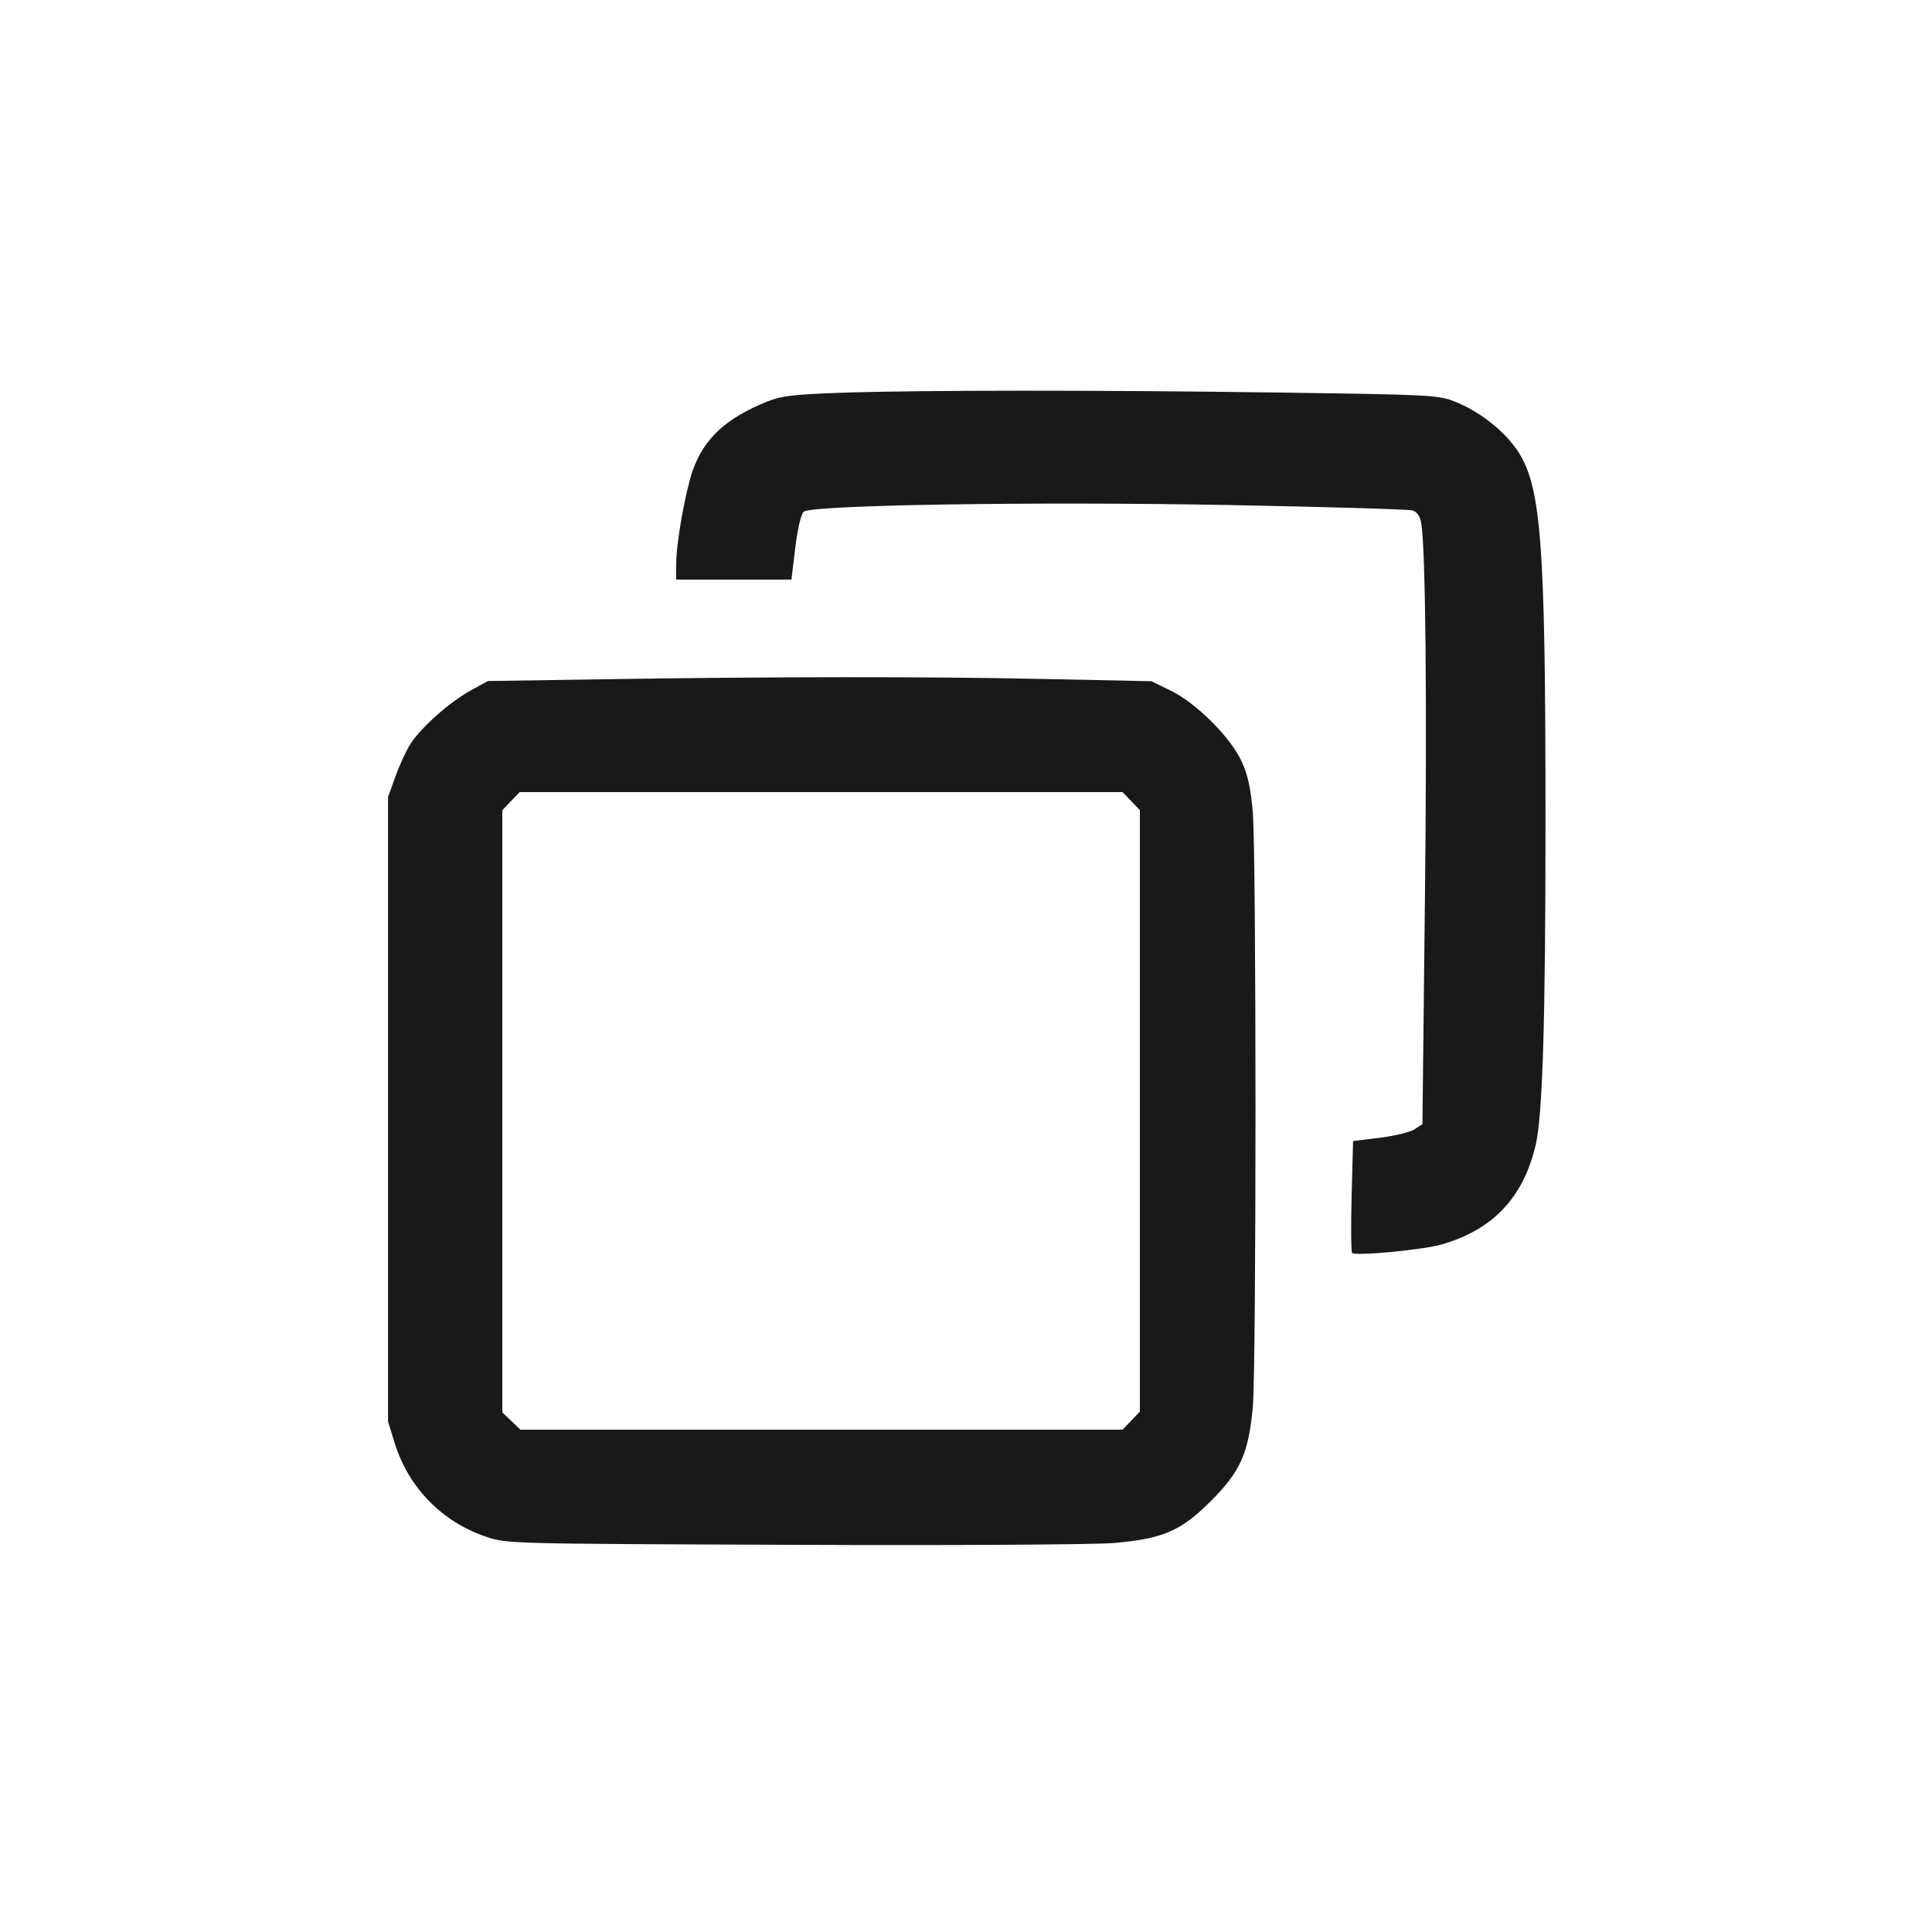
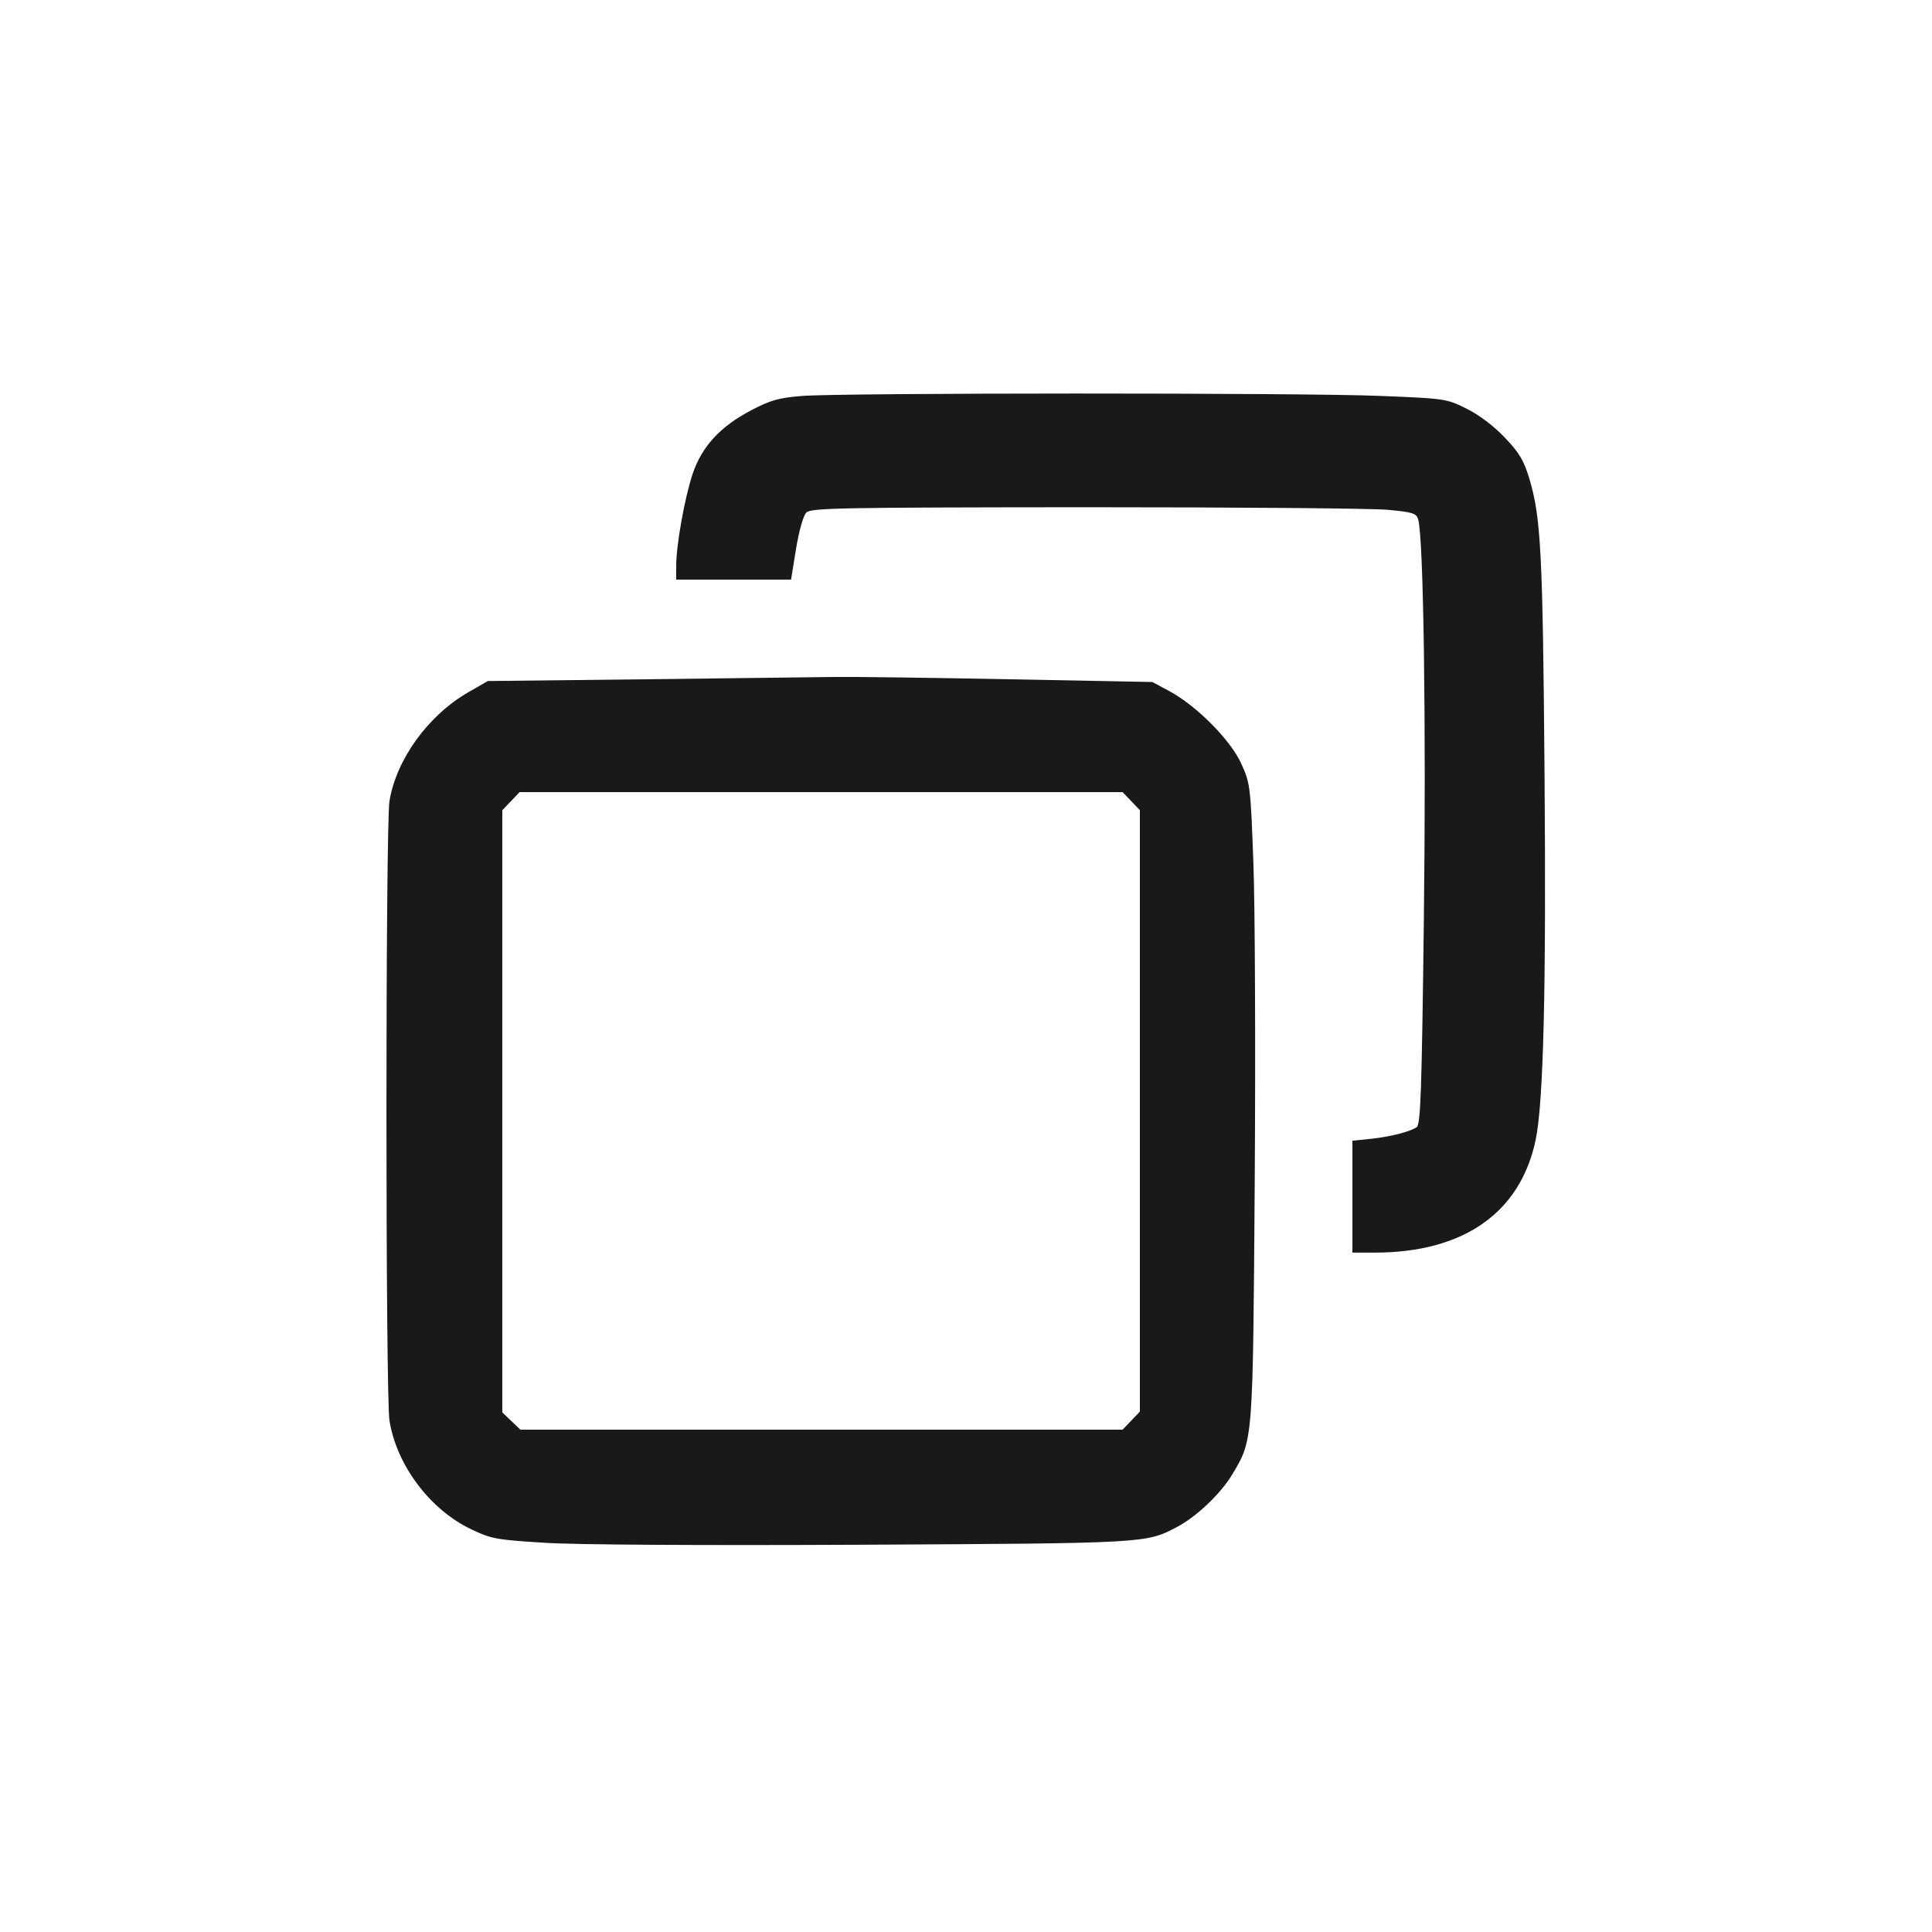
<svg xmlns="http://www.w3.org/2000/svg" width="20" height="20" viewBox="0 0 20 20" fill="none">
-   <path d="M8.700 4.066 C 8.217 4.083,8.087 4.098,7.942 4.157 C 7.515 4.328,7.284 4.543,7.170 4.874 C 7.092 5.101,7.000 5.623,7.000 5.839 L 7.000 6.000 7.596 6.000 L 8.193 6.000 8.233 5.668 C 8.257 5.470,8.293 5.320,8.320 5.297 C 8.404 5.227,10.708 5.191,12.717 5.228 C 13.725 5.247,14.582 5.272,14.622 5.284 C 14.669 5.299,14.700 5.342,14.712 5.411 C 14.758 5.671,14.774 7.297,14.750 9.377 L 14.725 11.637 14.644 11.690 C 14.600 11.719,14.438 11.759,14.285 11.778 L 14.007 11.812 13.992 12.381 C 13.984 12.694,13.986 12.959,13.997 12.970 C 14.032 13.005,14.733 12.938,14.927 12.882 C 15.455 12.728,15.766 12.400,15.896 11.859 C 15.969 11.557,15.999 10.573,15.999 8.517 C 15.999 5.560,15.955 5.007,15.690 4.638 C 15.551 4.444,15.304 4.254,15.067 4.160 C 14.890 4.089,14.825 4.086,13.267 4.064 C 11.361 4.037,9.515 4.038,8.700 4.066 M6.217 7.032 L 5.050 7.050 4.869 7.150 C 4.651 7.270,4.354 7.535,4.247 7.704 C 4.204 7.772,4.135 7.923,4.093 8.039 L 4.017 8.250 4.017 11.483 L 4.017 14.717 4.090 14.951 C 4.233 15.403,4.581 15.757,5.031 15.908 C 5.249 15.981,5.263 15.981,8.217 15.992 C 9.869 15.999,11.338 15.990,11.533 15.973 C 12.043 15.928,12.224 15.849,12.537 15.537 C 12.841 15.232,12.925 15.043,12.969 14.567 C 13.006 14.160,13.006 8.858,12.969 8.411 C 12.948 8.161,12.918 8.023,12.854 7.883 C 12.740 7.634,12.383 7.277,12.118 7.149 L 11.920 7.052 10.818 7.029 C 9.607 7.003,8.010 7.004,6.217 7.032 M11.710 8.293 L 11.800 8.387 11.800 11.500 L 11.800 14.613 11.710 14.707 L 11.621 14.800 8.504 14.800 L 5.387 14.800 5.293 14.710 L 5.200 14.621 5.200 11.504 L 5.200 8.387 5.290 8.293 L 5.379 8.200 8.500 8.200 L 11.621 8.200 11.710 8.293 " fill="#19191C" stroke="none" fill-rule="evenodd" />
+   <path d="M8.299 4.099 C 8.060 4.119,7.976 4.142,7.775 4.248 C 7.454 4.416,7.264 4.624,7.169 4.909 C 7.087 5.157,7.000 5.642,7.000 5.858 L 7.000 6.000 7.594 6.000 L 8.189 6.000 8.241 5.679 C 8.272 5.492,8.316 5.337,8.347 5.306 C 8.394 5.258,8.692 5.253,11.241 5.251 C 12.804 5.251,14.213 5.262,14.372 5.278 C 14.627 5.302,14.663 5.314,14.681 5.378 C 14.737 5.567,14.764 7.512,14.740 9.494 C 14.718 11.314,14.706 11.642,14.665 11.669 C 14.588 11.718,14.399 11.766,14.192 11.789 L 14.000 11.809 14.000 12.388 L 14.000 12.967 14.230 12.967 C 15.148 12.967,15.736 12.557,15.896 11.805 C 15.978 11.419,16.007 10.244,15.989 8.017 C 15.971 5.725,15.952 5.354,15.831 4.953 C 15.774 4.765,15.728 4.687,15.575 4.527 C 15.459 4.406,15.309 4.293,15.179 4.229 C 14.973 4.127,14.958 4.125,14.276 4.098 C 13.455 4.065,8.709 4.066,8.299 4.099 M6.667 7.032 L 5.050 7.050 4.850 7.165 C 4.434 7.403,4.103 7.860,4.032 8.291 C 3.990 8.545,3.990 14.454,4.032 14.708 C 4.107 15.170,4.452 15.628,4.876 15.830 C 5.087 15.931,5.138 15.940,5.643 15.971 C 5.967 15.992,7.282 15.999,8.933 15.991 C 11.872 15.976,11.863 15.976,12.183 15.808 C 12.385 15.702,12.638 15.462,12.757 15.262 C 12.973 14.900,12.970 14.938,12.989 12.217 C 12.998 10.860,12.992 9.383,12.975 8.933 C 12.946 8.141,12.942 8.110,12.851 7.908 C 12.741 7.663,12.388 7.307,12.106 7.155 L 11.929 7.060 10.456 7.032 C 9.646 7.016,8.826 7.005,8.633 7.008 C 8.441 7.011,7.556 7.021,6.667 7.032 M11.710 8.293 L 11.800 8.387 11.800 11.500 L 11.800 14.613 11.710 14.707 L 11.621 14.800 8.504 14.800 L 5.387 14.800 5.293 14.710 L 5.200 14.621 5.200 11.504 L 5.200 8.387 5.290 8.293 L 5.379 8.200 8.500 8.200 L 11.621 8.200 11.710 8.293 " fill="#19191C" stroke="none" fill-rule="evenodd" />
</svg>
